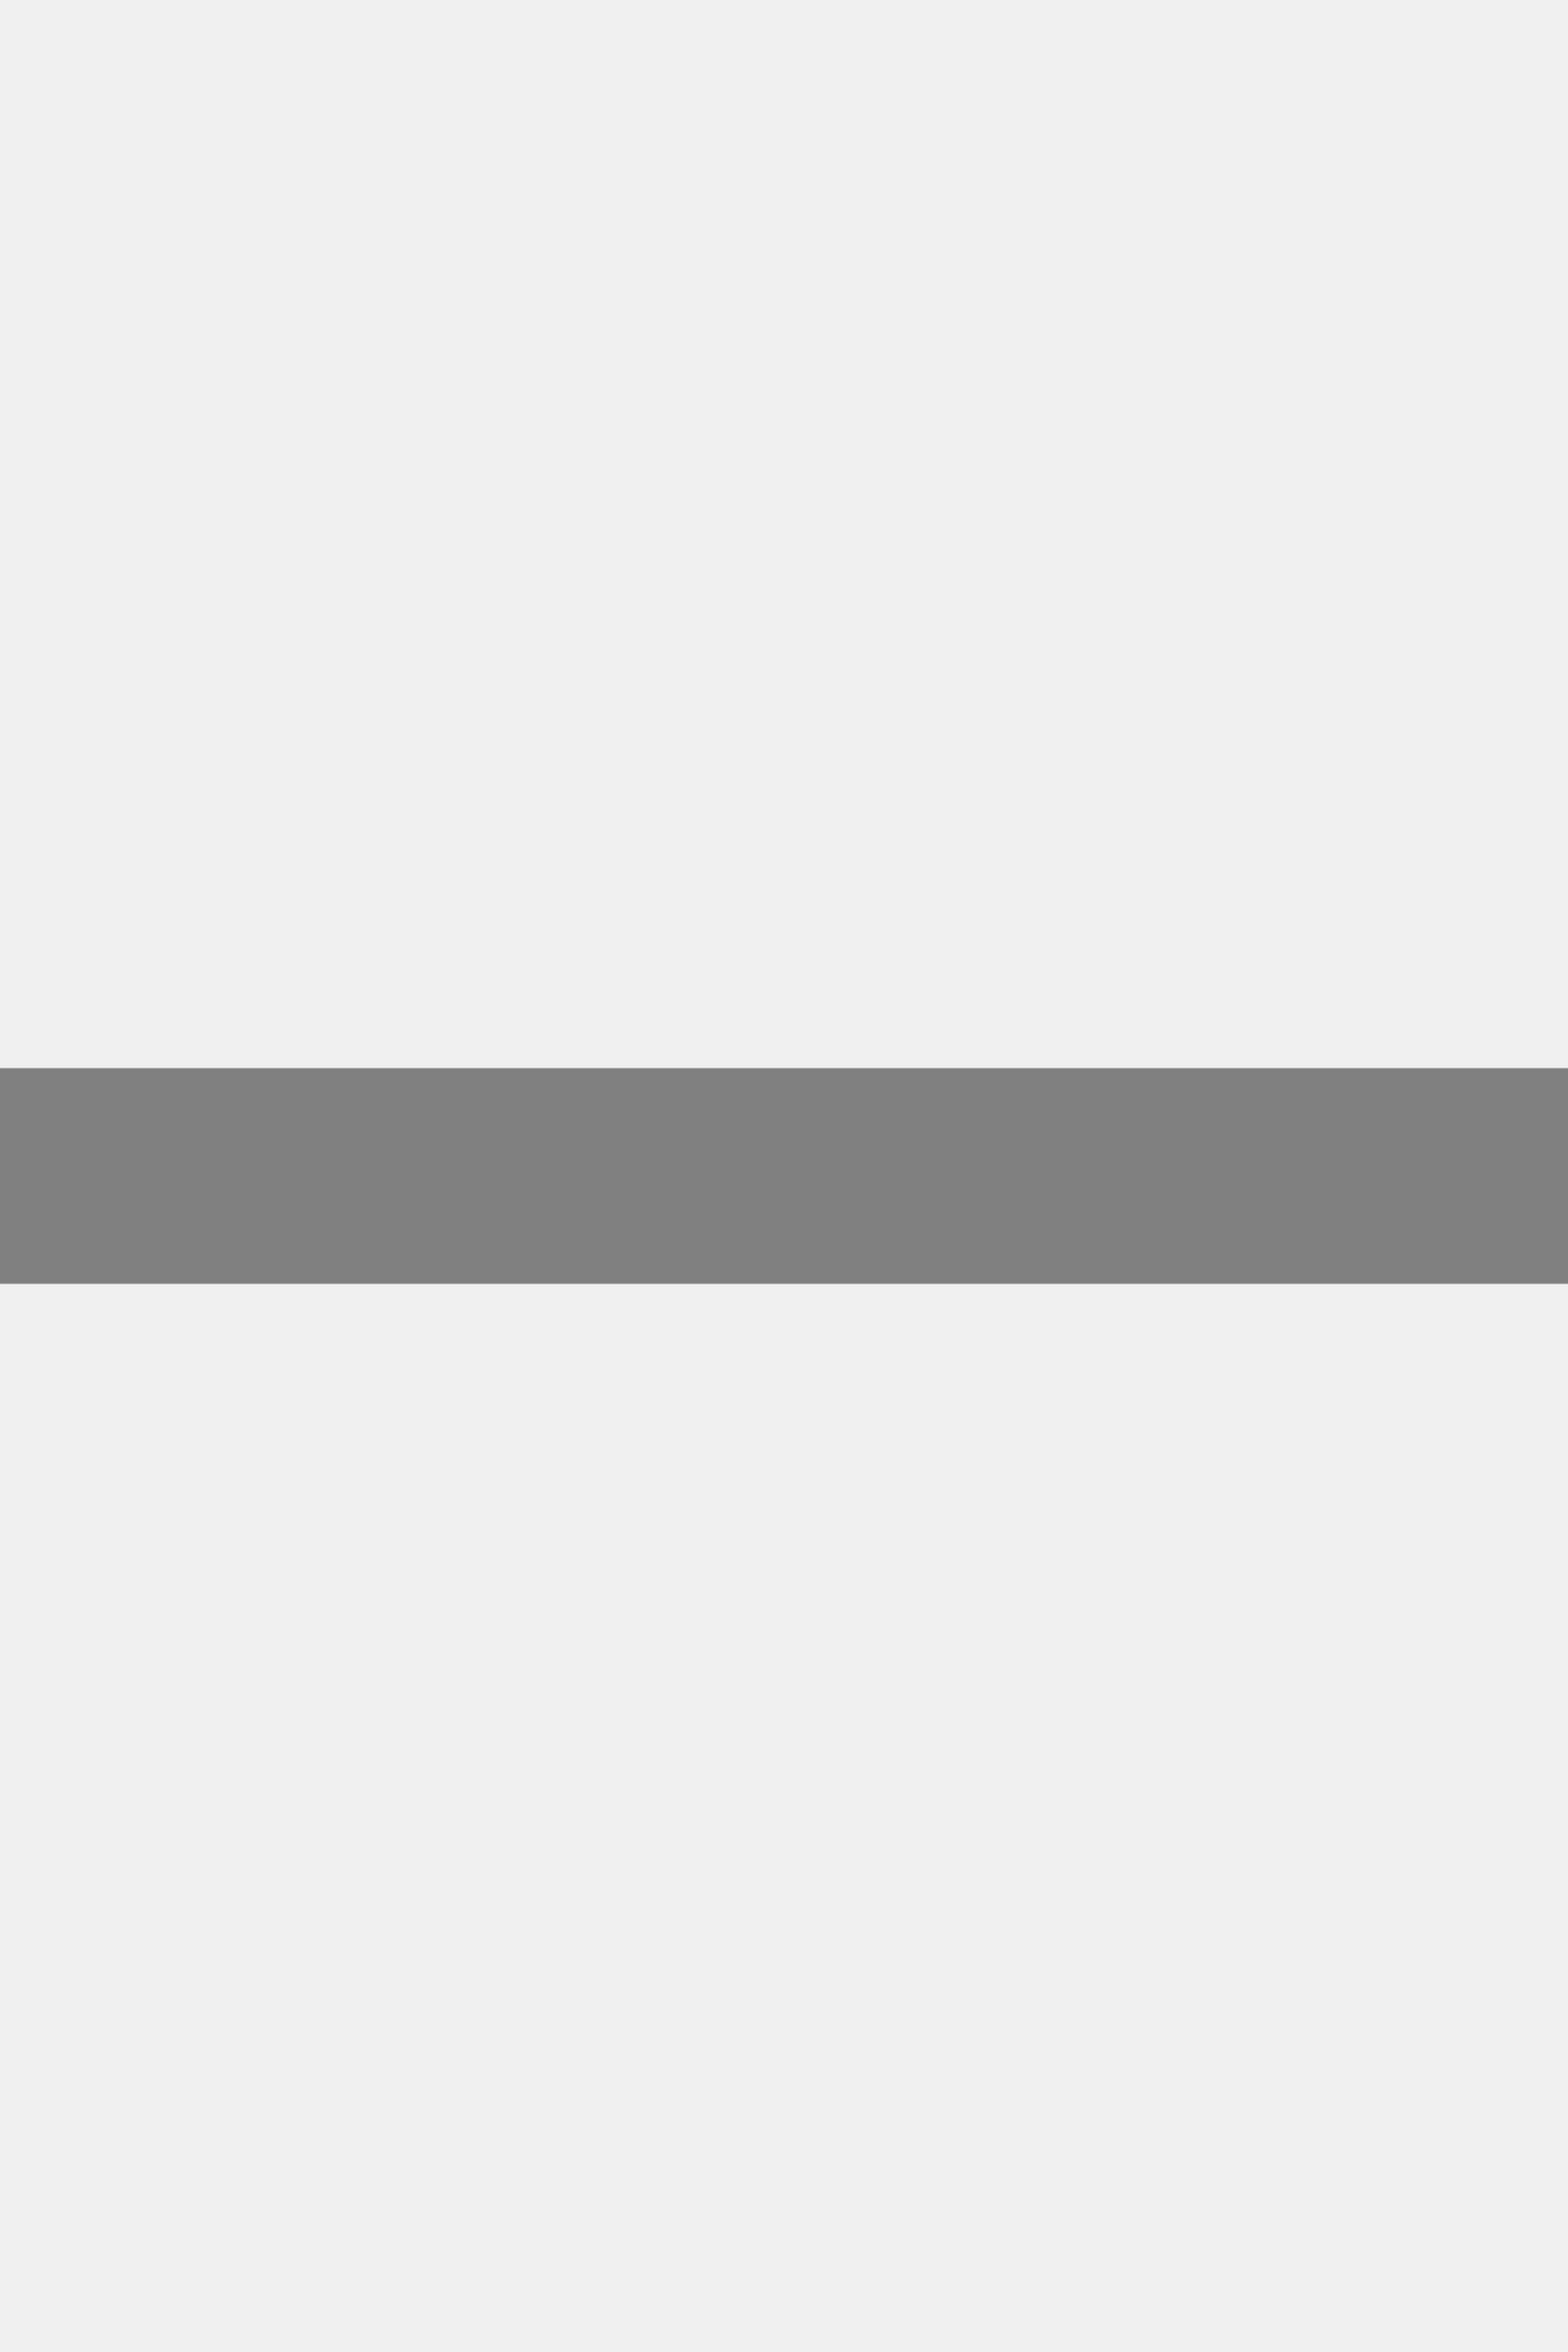
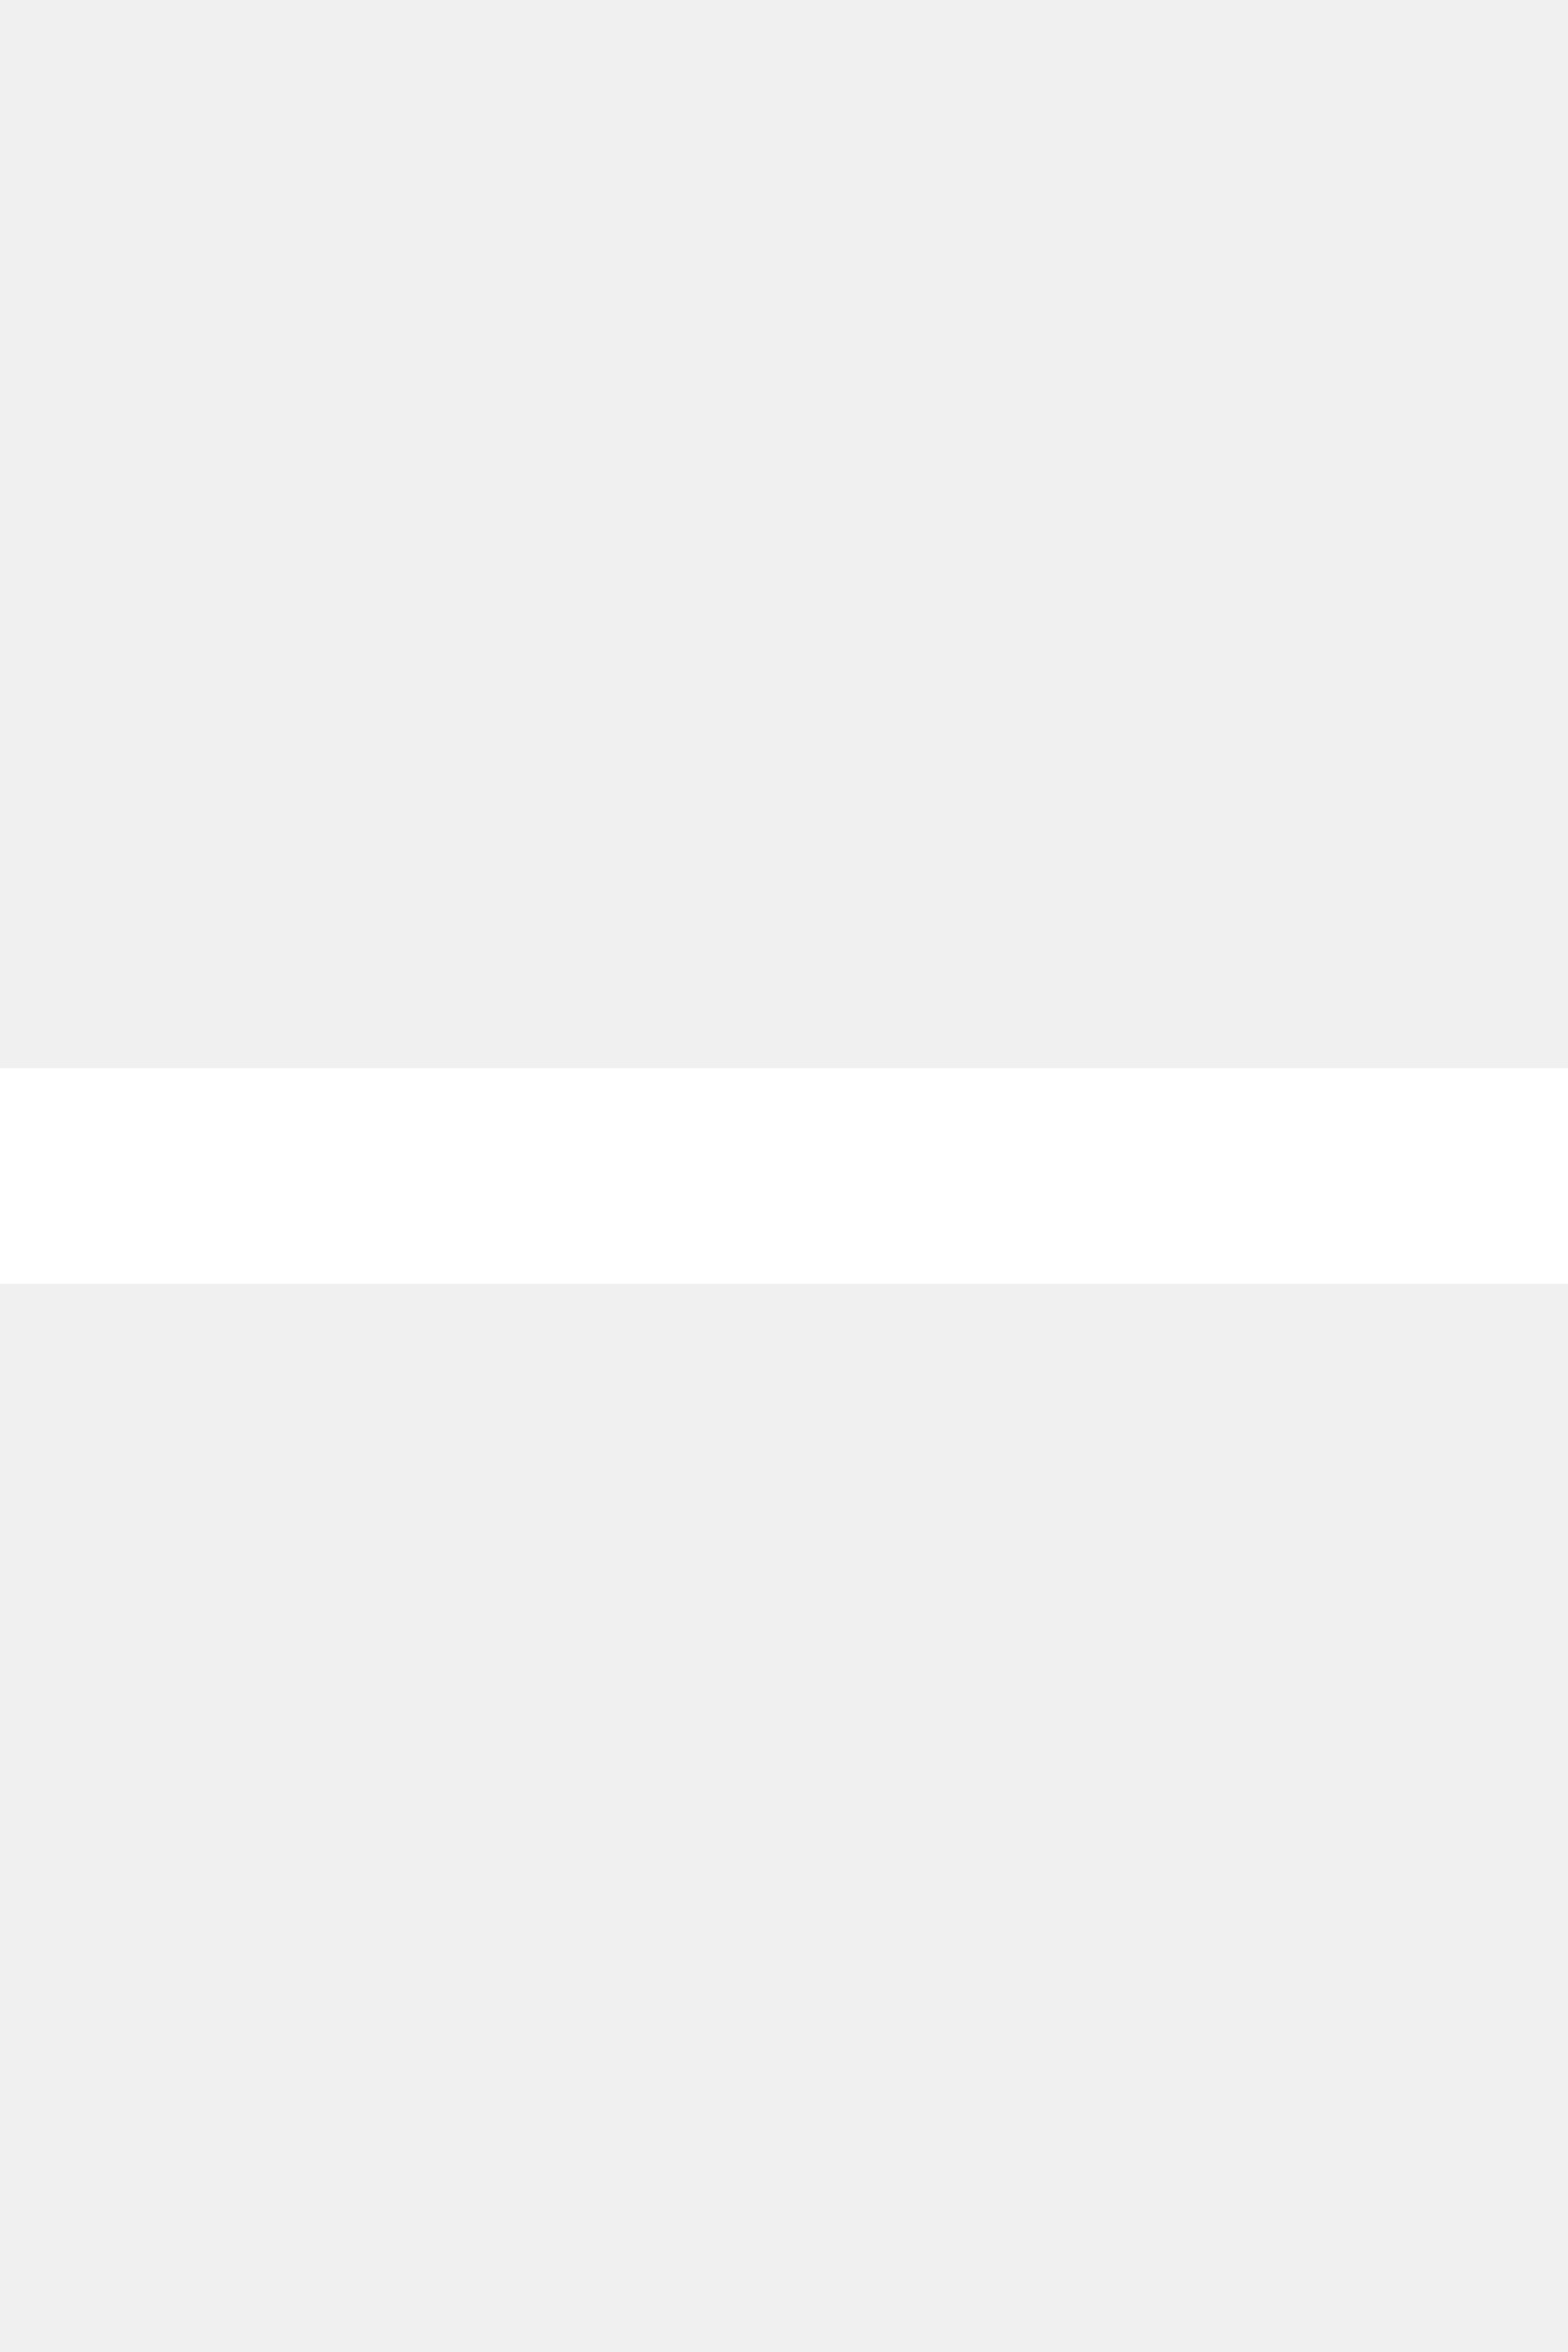
<svg xmlns="http://www.w3.org/2000/svg" height="12" viewBox="0 0 8 12" width="8">
  <g id="back_color_VC" transform="" visibility="hidden">
    <rect fill="#00FF00" height="12" opacity="0.7" stroke="none" width="8" />
  </g>
  <g id="back_color_PC" visibility="hidden">
    <rect fill="white" height="12" opacity="0.7" stroke="none" width="8" />
  </g>
-   <g fill="none" id="rail" stroke="gray" stroke-width="1.1">
+   <g fill="none" id="rail" stroke="white" stroke-width="1.1">
    <line stroke-linecap="round" x1="0" x2="8" y1="6" y2="6" />
  </g>
</svg>
